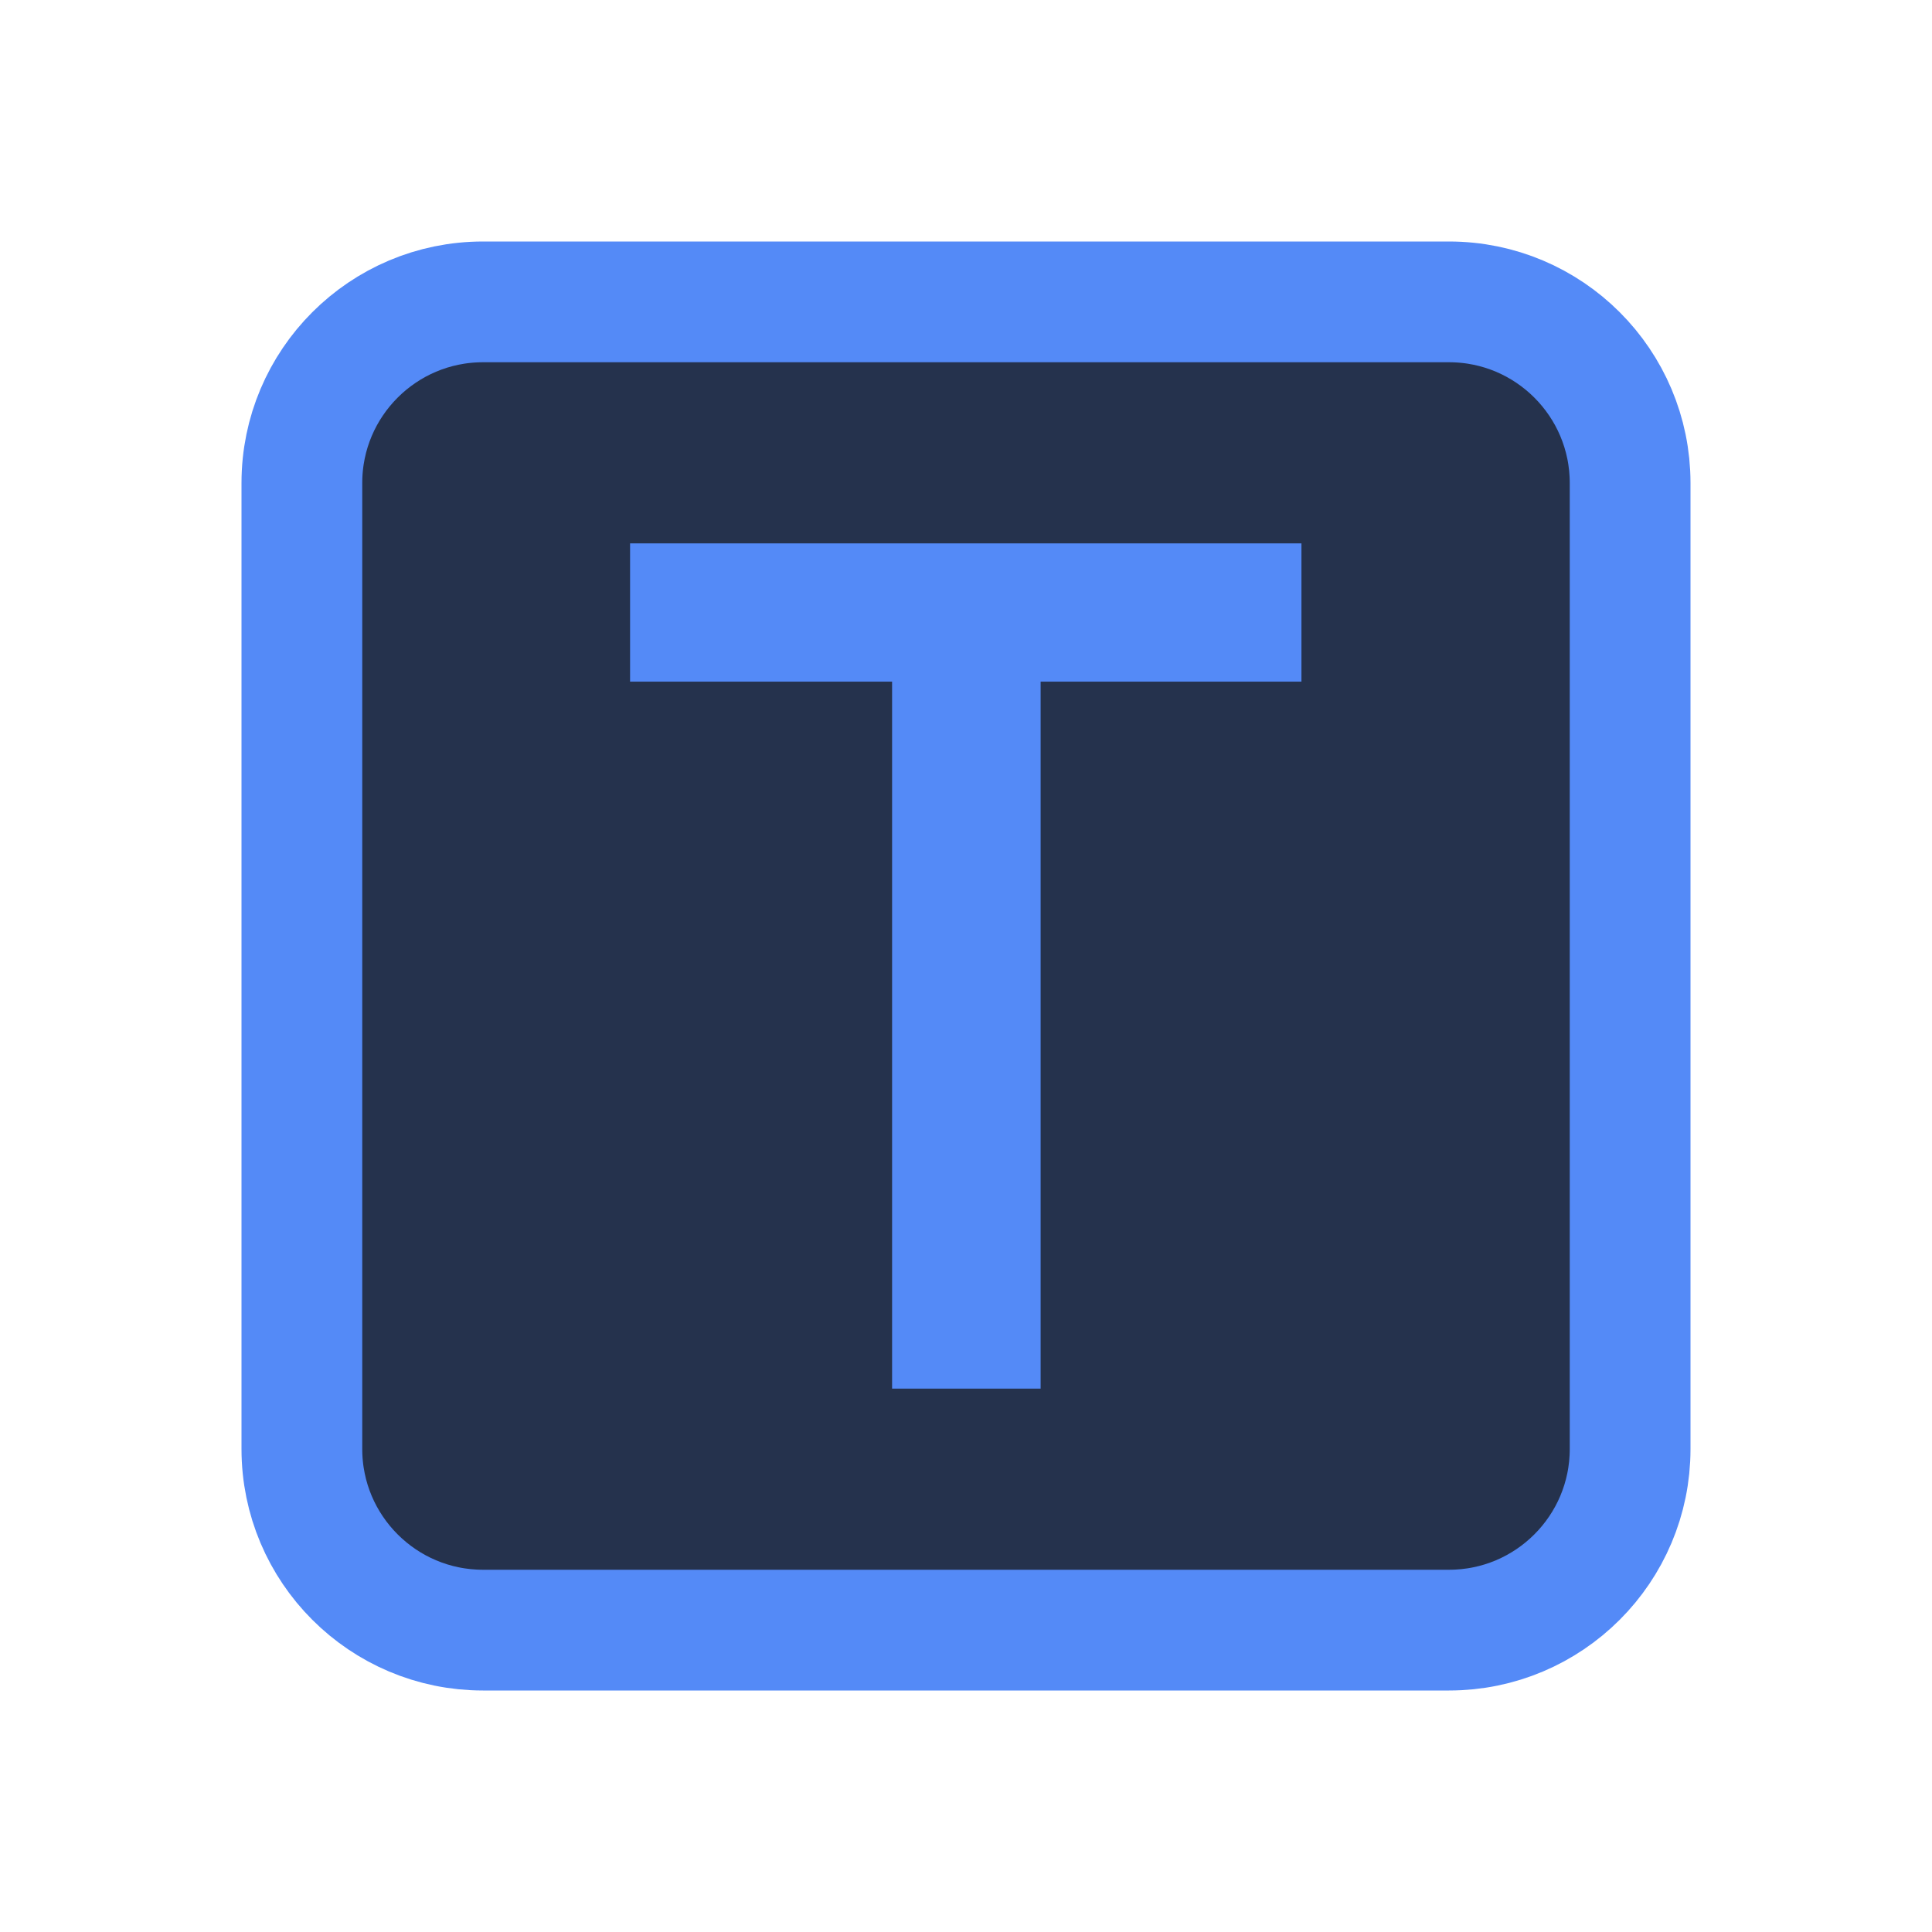
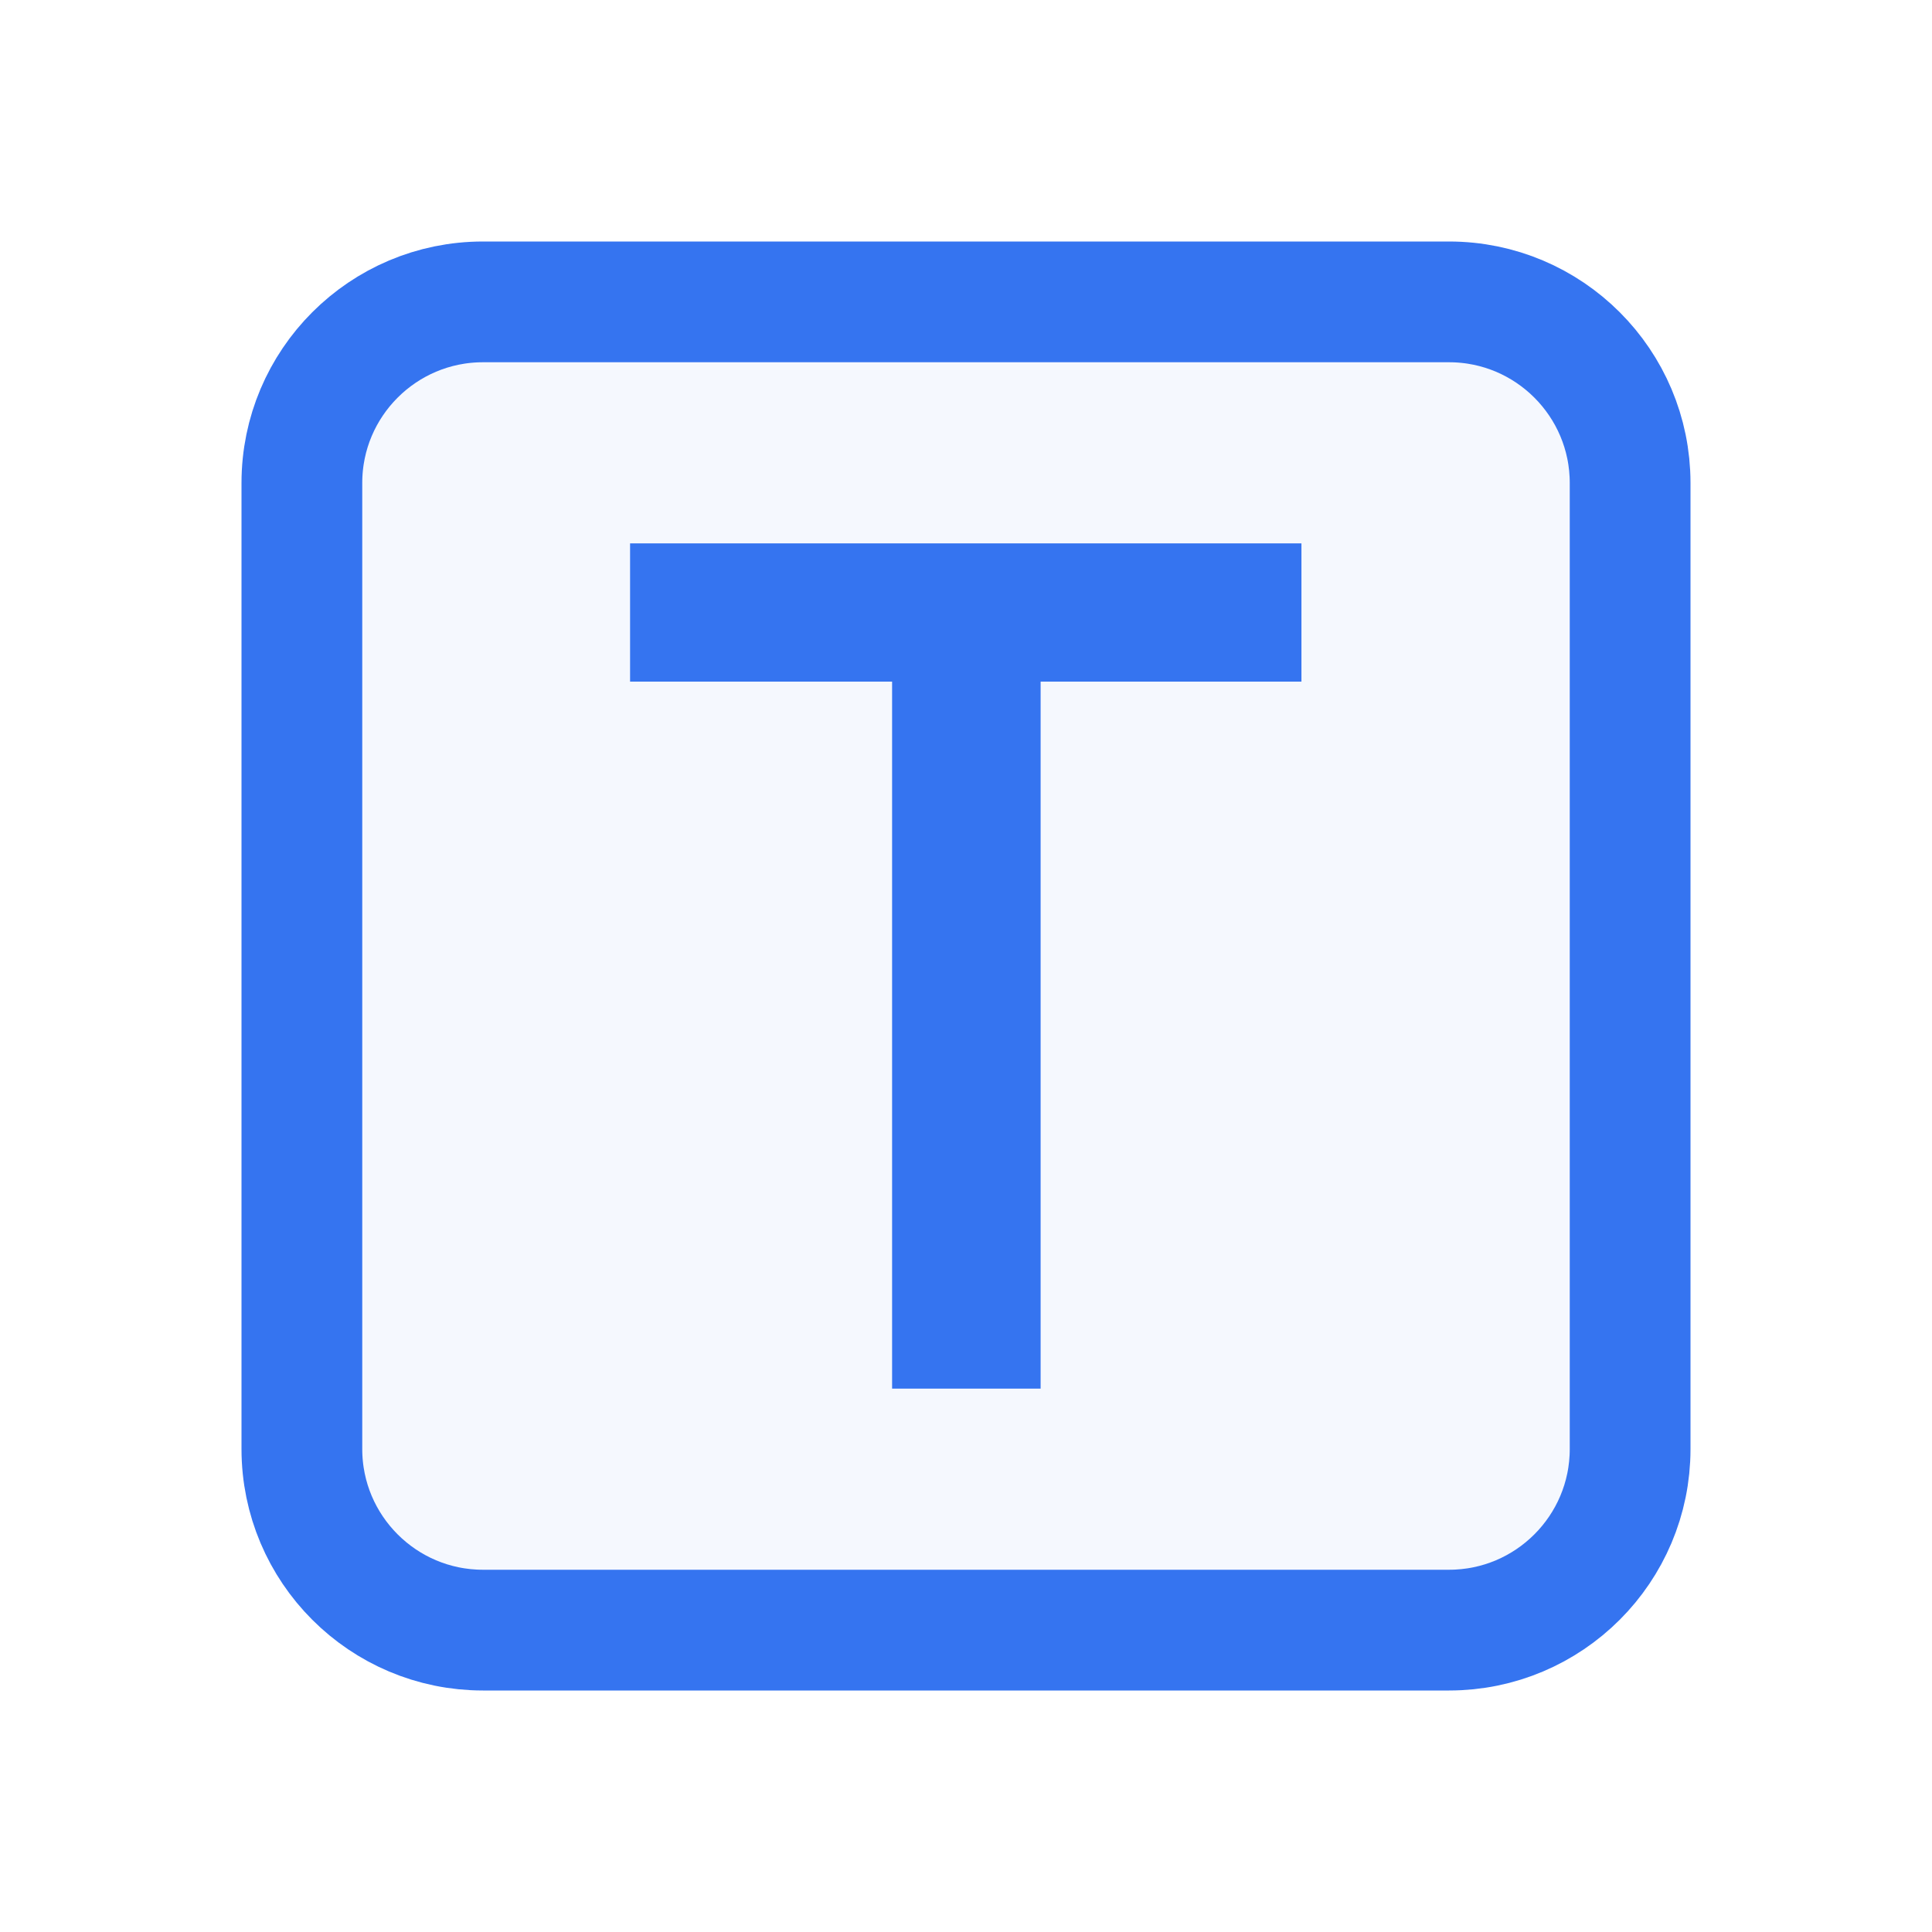
<svg xmlns="http://www.w3.org/2000/svg" width="16" height="16" viewBox="0 0 16 16" fill="none">
-   <path d="M12 2.5H4C3.172 2.5 2.5 3.172 2.5 4V12C2.5 12.828 3.172 13.5 4 13.5H12C12.828 13.5 13.5 12.828 13.5 12V4C13.5 3.172 12.828 2.5 12 2.5Z" fill="#25324D" stroke="#548AF7" />
-   <path d="M5.218 4.5H10.778V5.645H8.618V11.5H7.388V5.645H5.218V4.5Z" fill="#548AF7" />
+   <path d="M12 2.5H4C3.172 2.5 2.5 3.172 2.5 4V12C2.5 12.828 3.172 13.5 4 13.5H12C12.828 13.5 13.5 12.828 13.5 12V4C13.5 3.172 12.828 2.5 12 2.5Z" fill="#F5F8FE" stroke="#3574F0" />
+   <path d="M5.218 4.5H10.778V5.645H8.618V11.5H7.388V5.645H5.218V4.5Z" fill="#3574F0" />
</svg>
